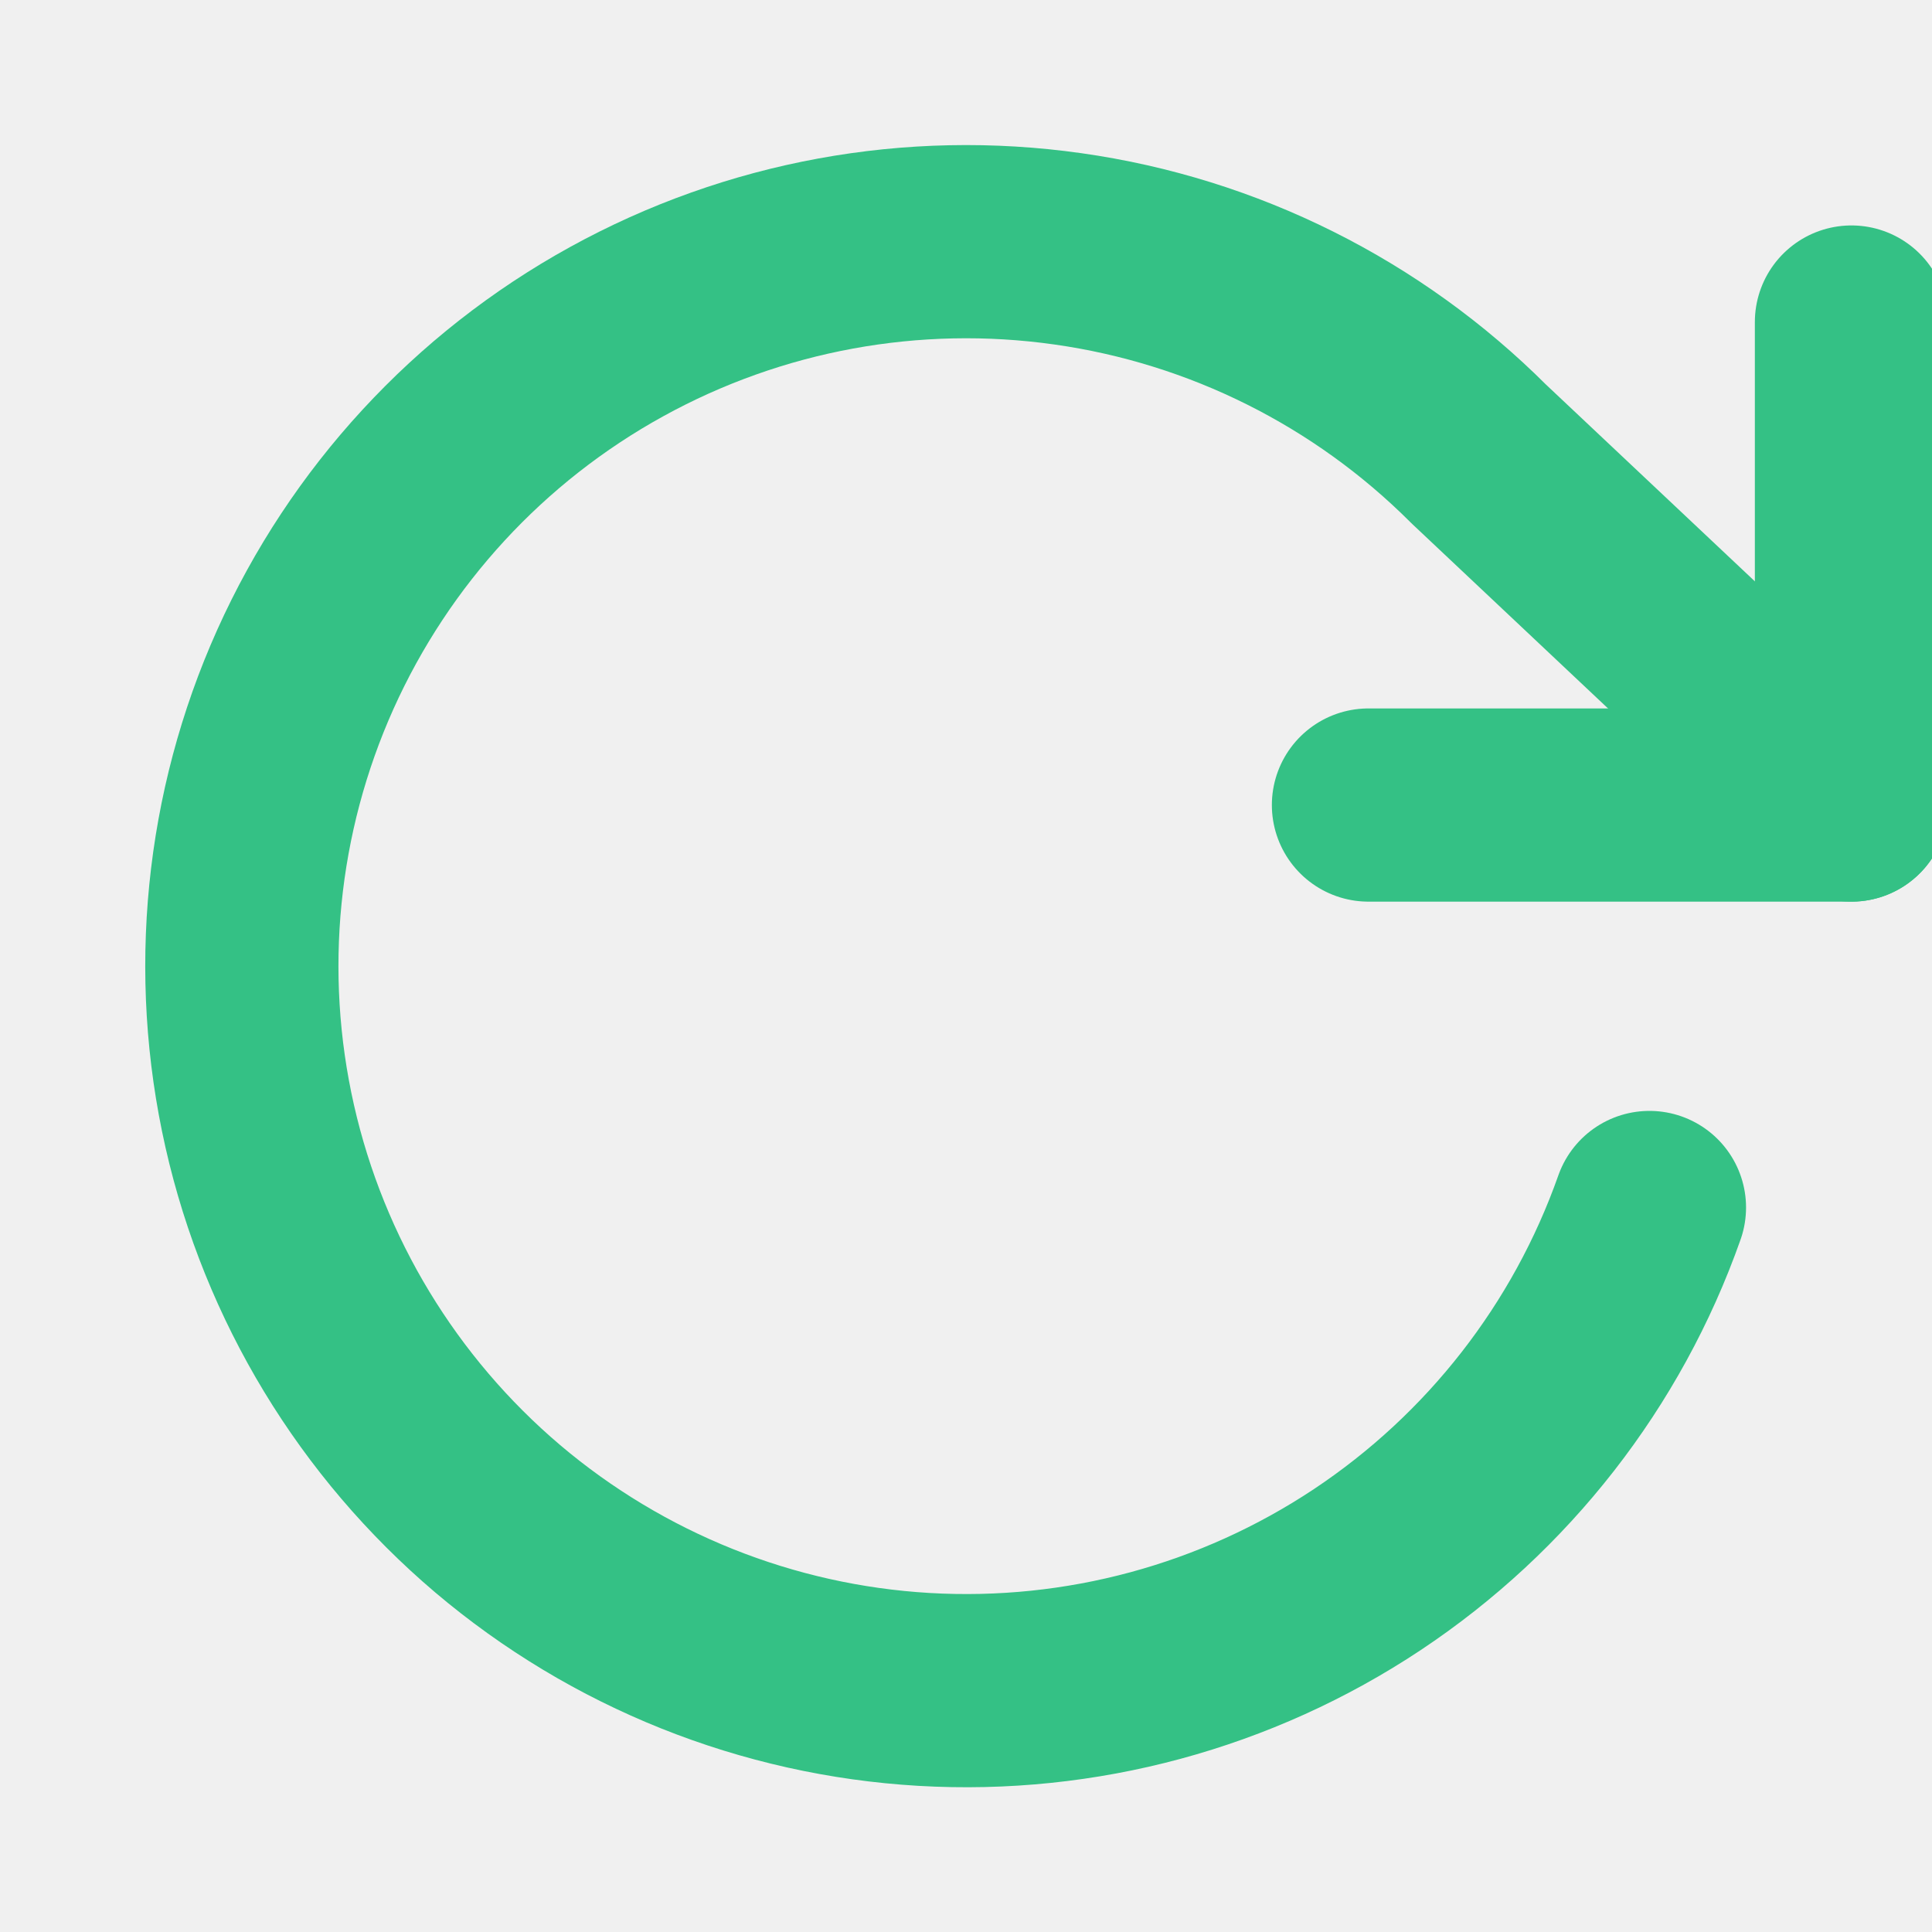
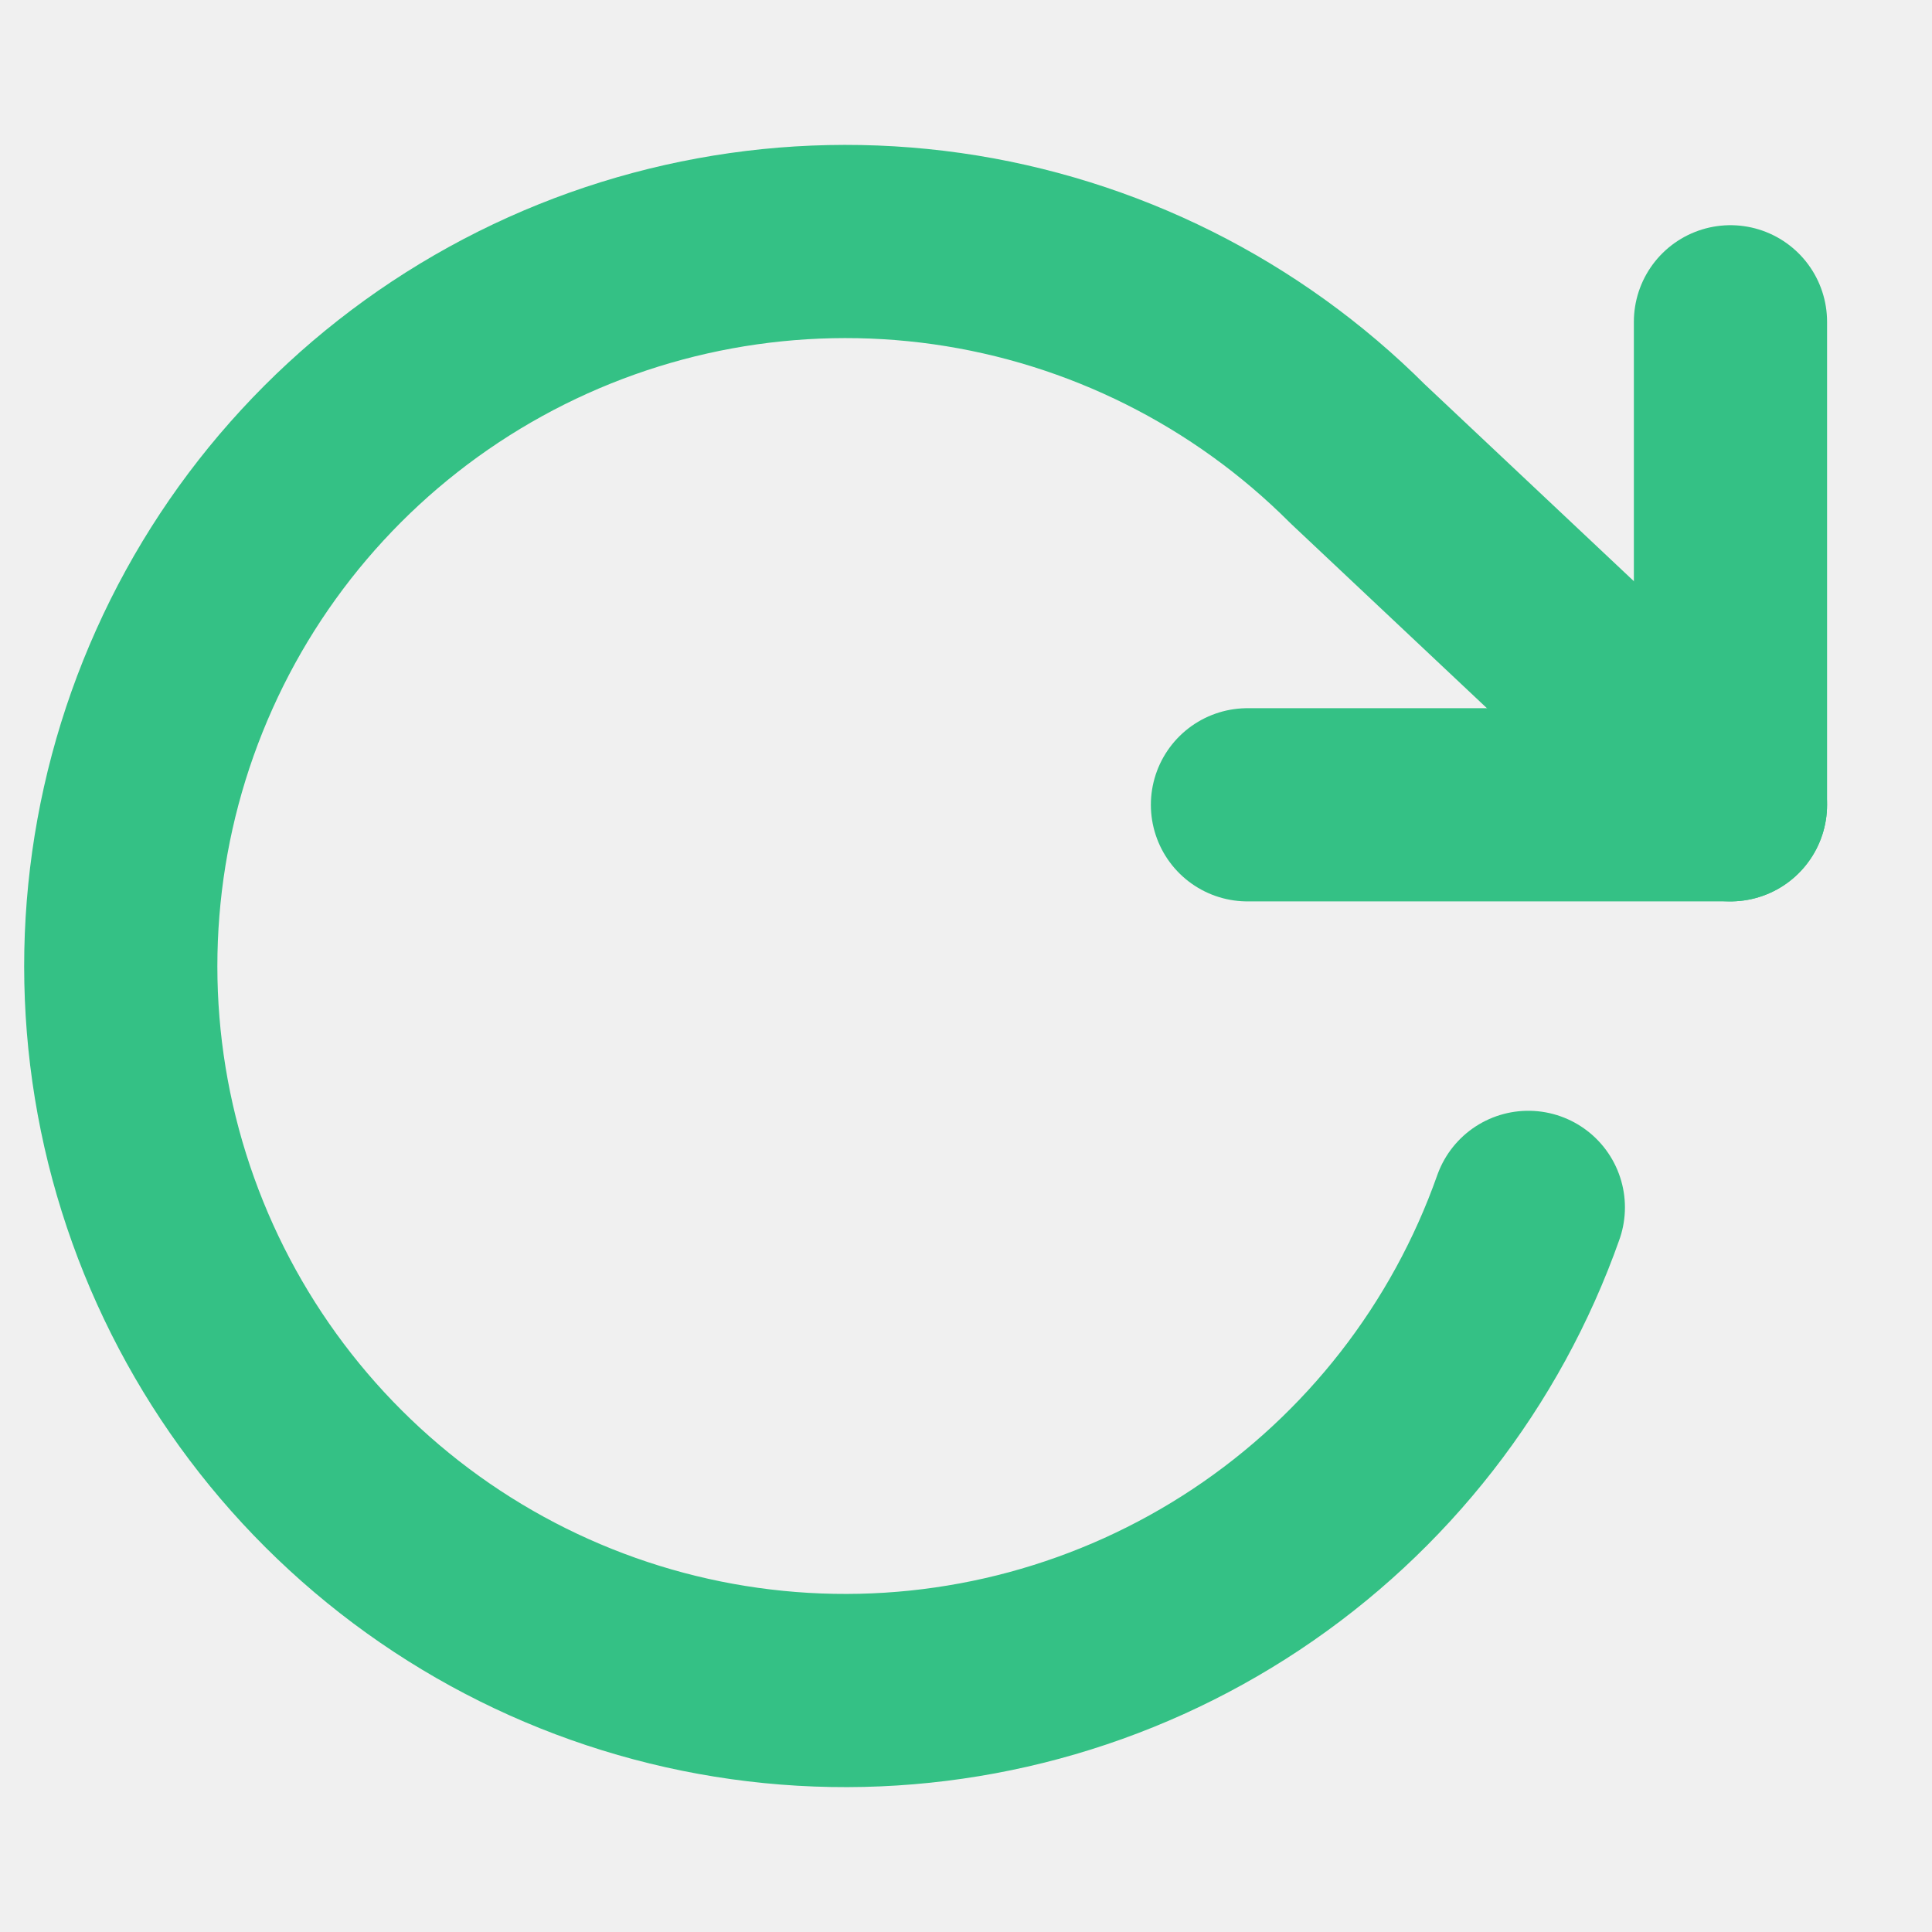
<svg xmlns="http://www.w3.org/2000/svg" width="16" height="16" viewBox="0 0 16 16" fill="none">
-   <g clip-path="url(#clip0_810_1412)">
-     <path d="M15.333 2.667V6.667H11.333" stroke="#34C185" stroke-width="1.6" stroke-linecap="round" stroke-linejoin="round" />
-     <path d="M13.66 10C13.227 11.227 12.406 12.279 11.323 12.999C10.239 13.719 8.951 14.067 7.652 13.991C6.354 13.915 5.115 13.419 4.122 12.578C3.13 11.736 2.438 10.595 2.151 9.327C1.864 8.058 1.996 6.73 2.529 5.543C3.062 4.357 3.966 3.375 5.106 2.747C6.245 2.119 7.557 1.878 8.845 2.061C10.133 2.243 11.327 2.84 12.247 3.76L15.333 6.667" stroke="#34C185" stroke-width="1.6" stroke-linecap="round" stroke-linejoin="round" />
+   <g id="icon/16/reset">
+     <path id="Vector" d="M14.331 2.665V6.665H10.331" stroke="#34C185" stroke-width="1.6" stroke-linecap="round" stroke-linejoin="round" />
+     <path id="Vector_2" d="M12.657 9.999C12.224 11.225 11.404 12.278 10.32 12.998C9.236 13.718 7.948 14.066 6.65 13.99C5.351 13.914 4.112 13.418 3.12 12.576C2.128 11.735 1.436 10.594 1.148 9.325C0.861 8.057 0.994 6.729 1.527 5.542C2.059 4.355 2.964 3.374 4.103 2.746C5.242 2.118 6.555 1.877 7.843 2.059C9.131 2.242 10.324 2.839 11.244 3.759L14.331 6.665" stroke="#34C185" stroke-width="1.6" stroke-linecap="round" stroke-linejoin="round" fill="none" />
  </g>
-   <defs>
-     <clipPath id="clip0_810_1412">
-       <rect width="16" height="16" fill="white" />
-     </clipPath>
-   </defs>
</svg>
